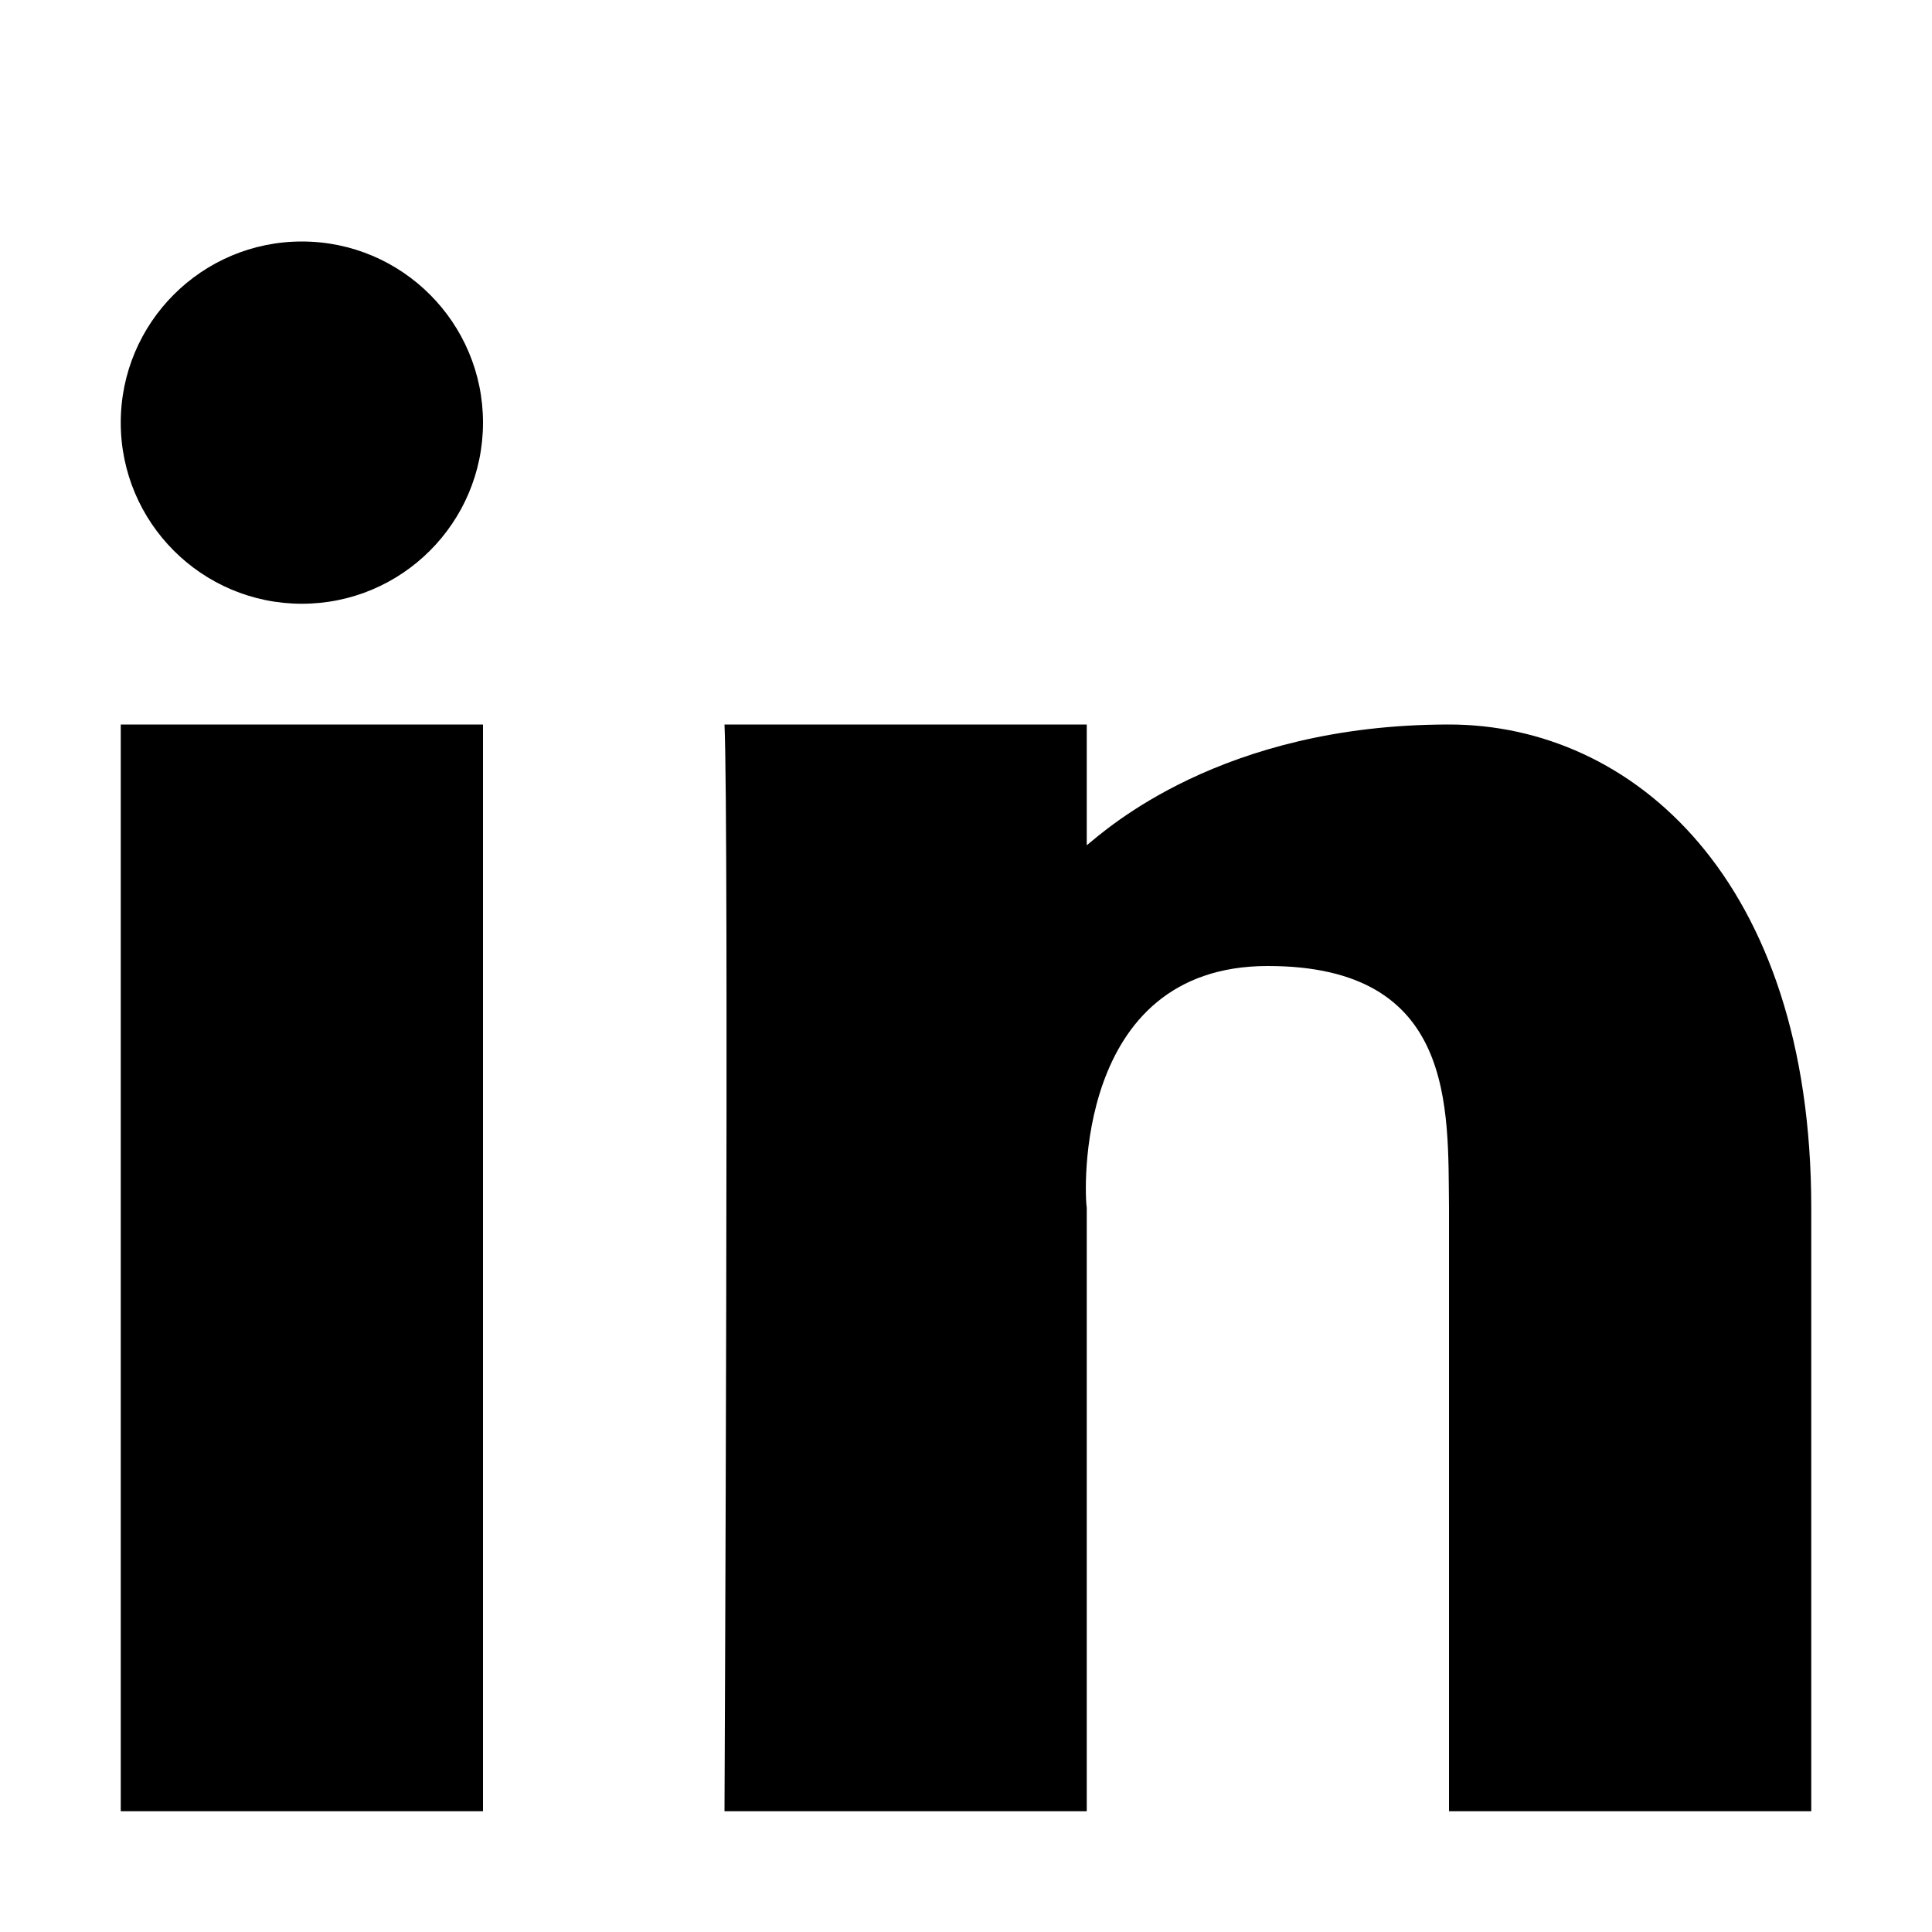
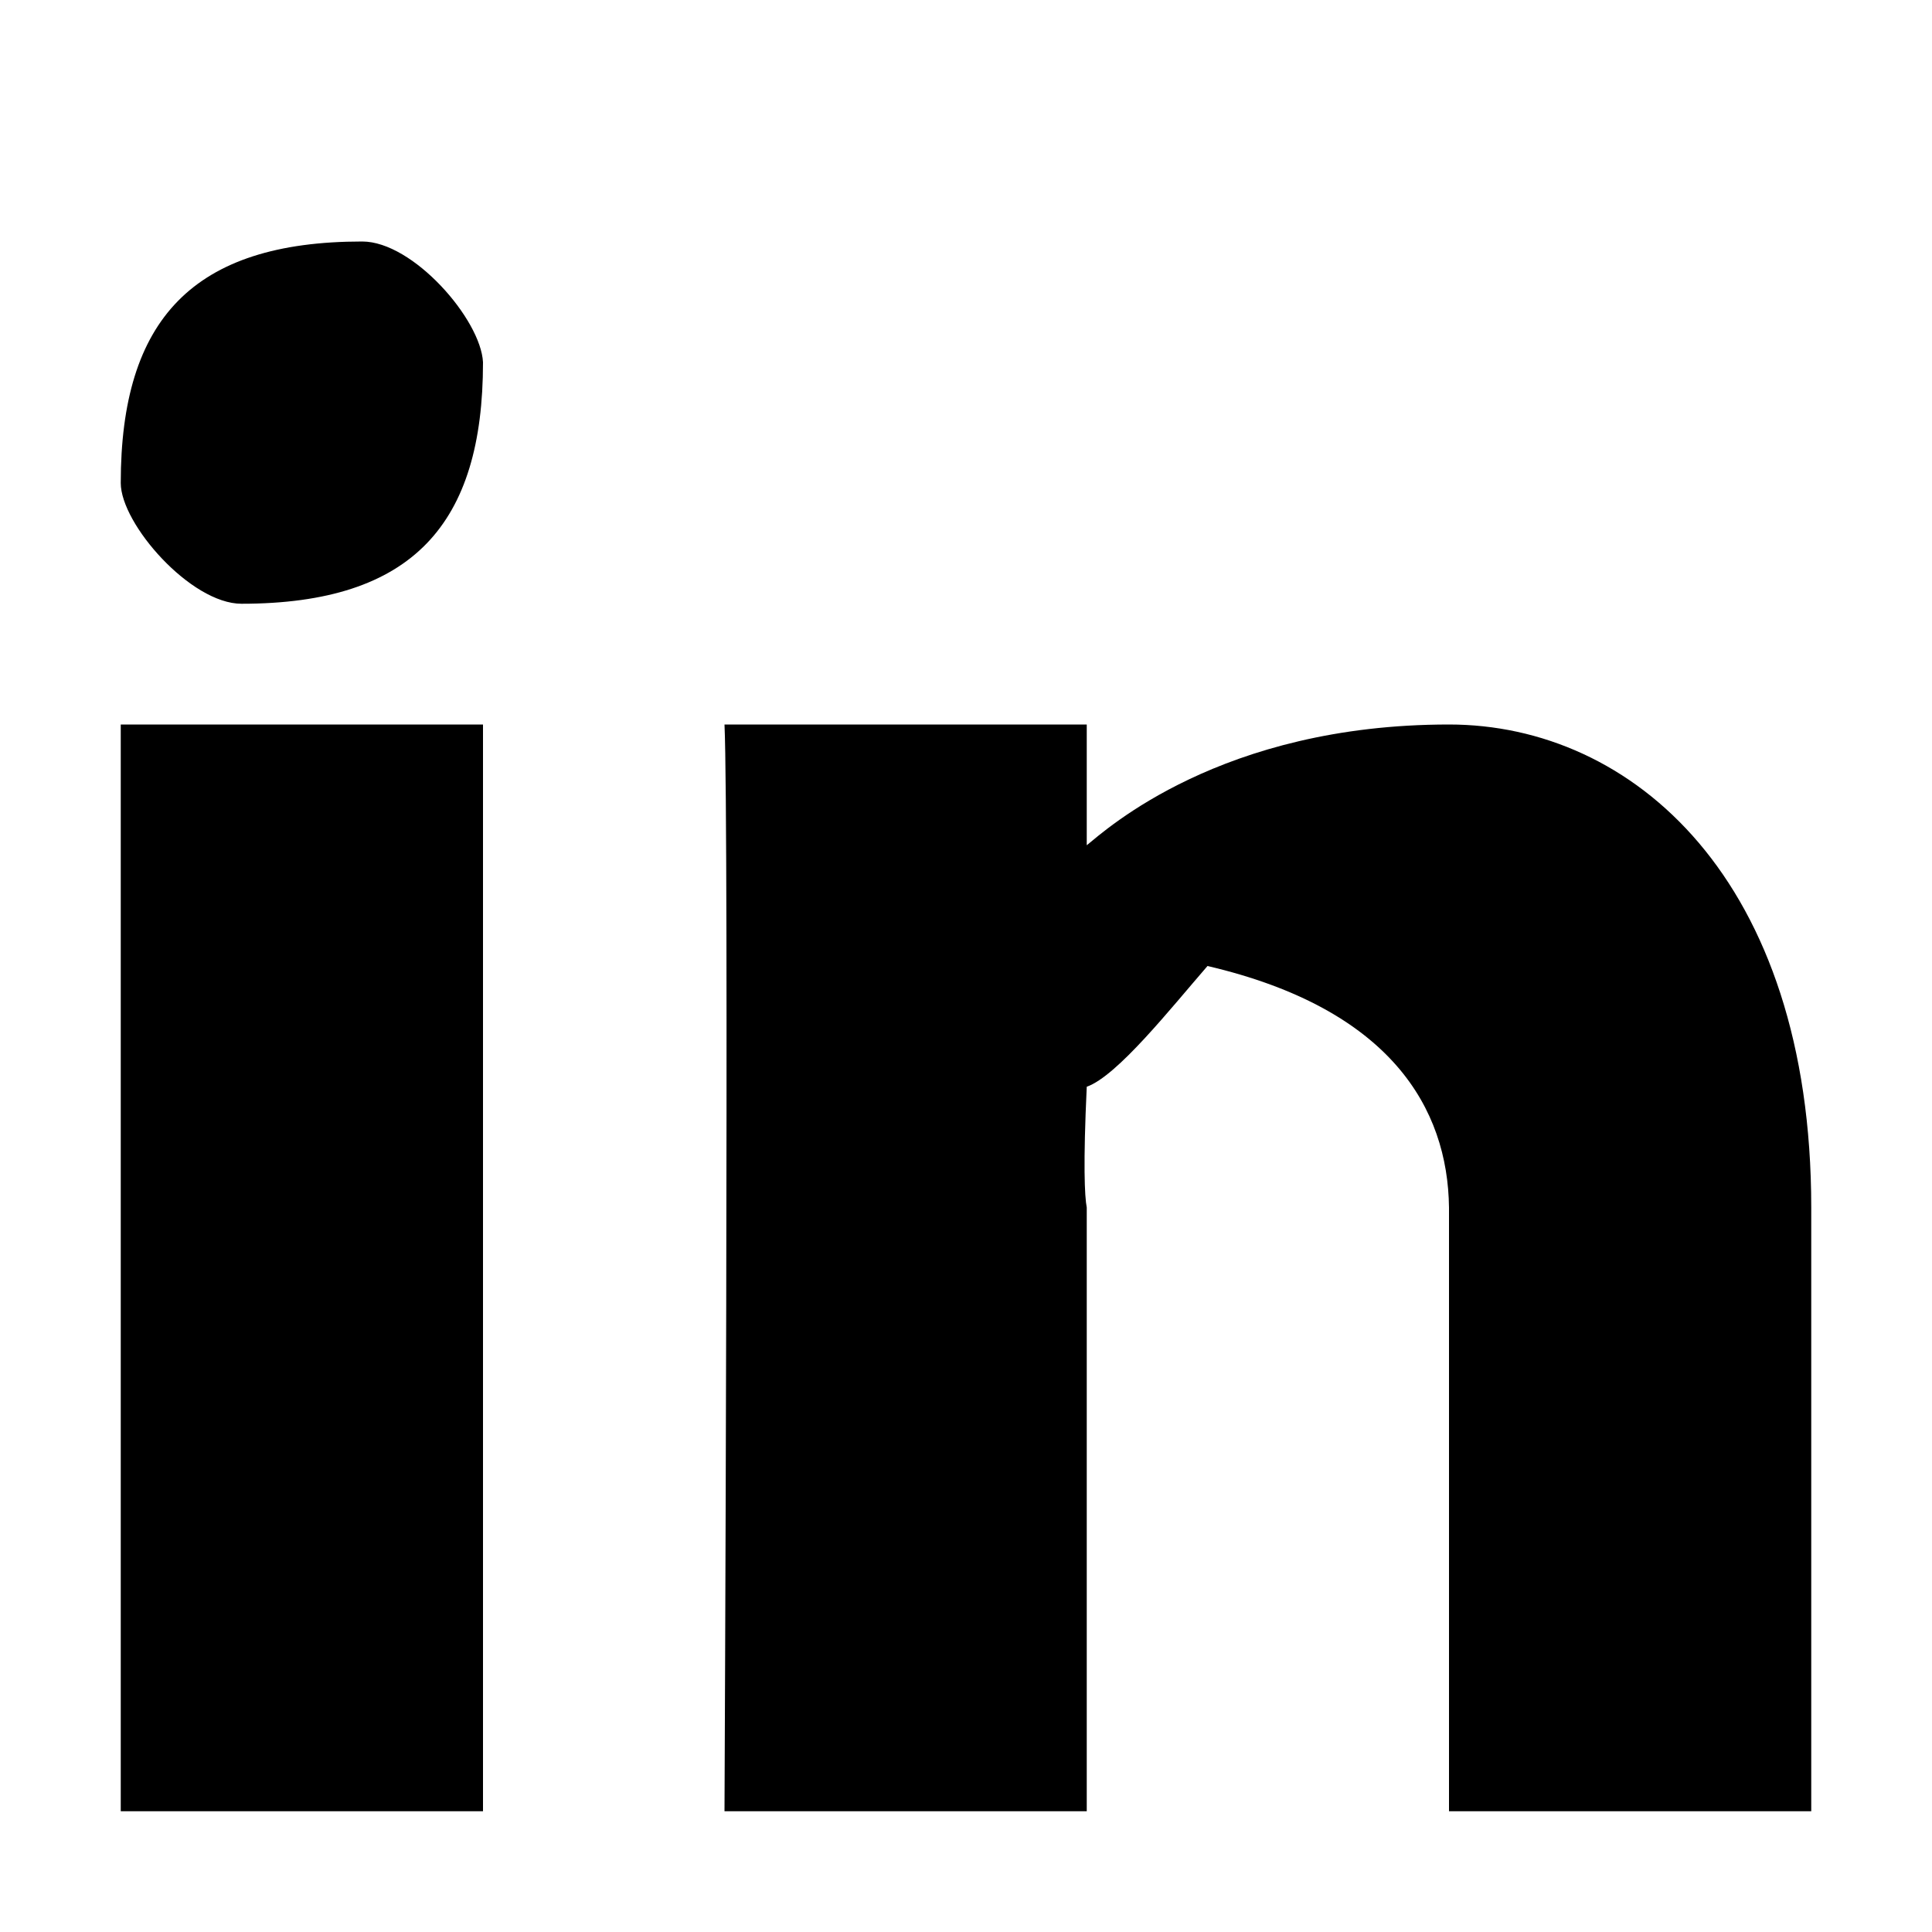
<svg xmlns="http://www.w3.org/2000/svg" width="16px" height="16px">
-   <path d="M12,15 L12,10 C11.99,9.18 12.06,8 10.5,8 C8.883,8 8.982,9.908 9,10 L9,15 L6,15 C6,15 6.038,6.828 6,6 L9,6 L9,7 C9.158,6.873 10.111,6 12,6 C13.518,6 15,7.282 15,10 L15,15 L12,15 Z M1,6 L4,6 L4,15 L1,15 L1,6 L1,6 Z M2.5,5 C3.328,5 4,4.328 4,3.5 C4,2.672 3.328,2 2.5,2 C1.672,2 1,2.672 1,3.5 C1,4.328 1.672,5 2.5,5 Z" />
+   <path d="M15,15 L12,15 L12,10 C11.99,9.18 11.519,8.355 10,8 C9.692,8.355 9.252,8.911 9,9 C8.97,9.64 8.982,9.908 9,10 L9,15 L6,15 C6,15 6.038,6.828 6,6 L9,6 L9,7 C9.158,6.873 10.111,6 12,6 C13.518,6 15,7.282 15,10 L15,15 L15,15 Z M2,5 L2,5 C1.58,5 1,4.339 1,4 C1,2.647 1.597,2 3,2 C3.421,2 3.982,2.645 4,3 C4,4.337 3.421,5 2,5 L2,5 L2,5 Z M1,6 L4,6 L4,15 L1,15 L1,6 L1,6 Z" />
</svg>
